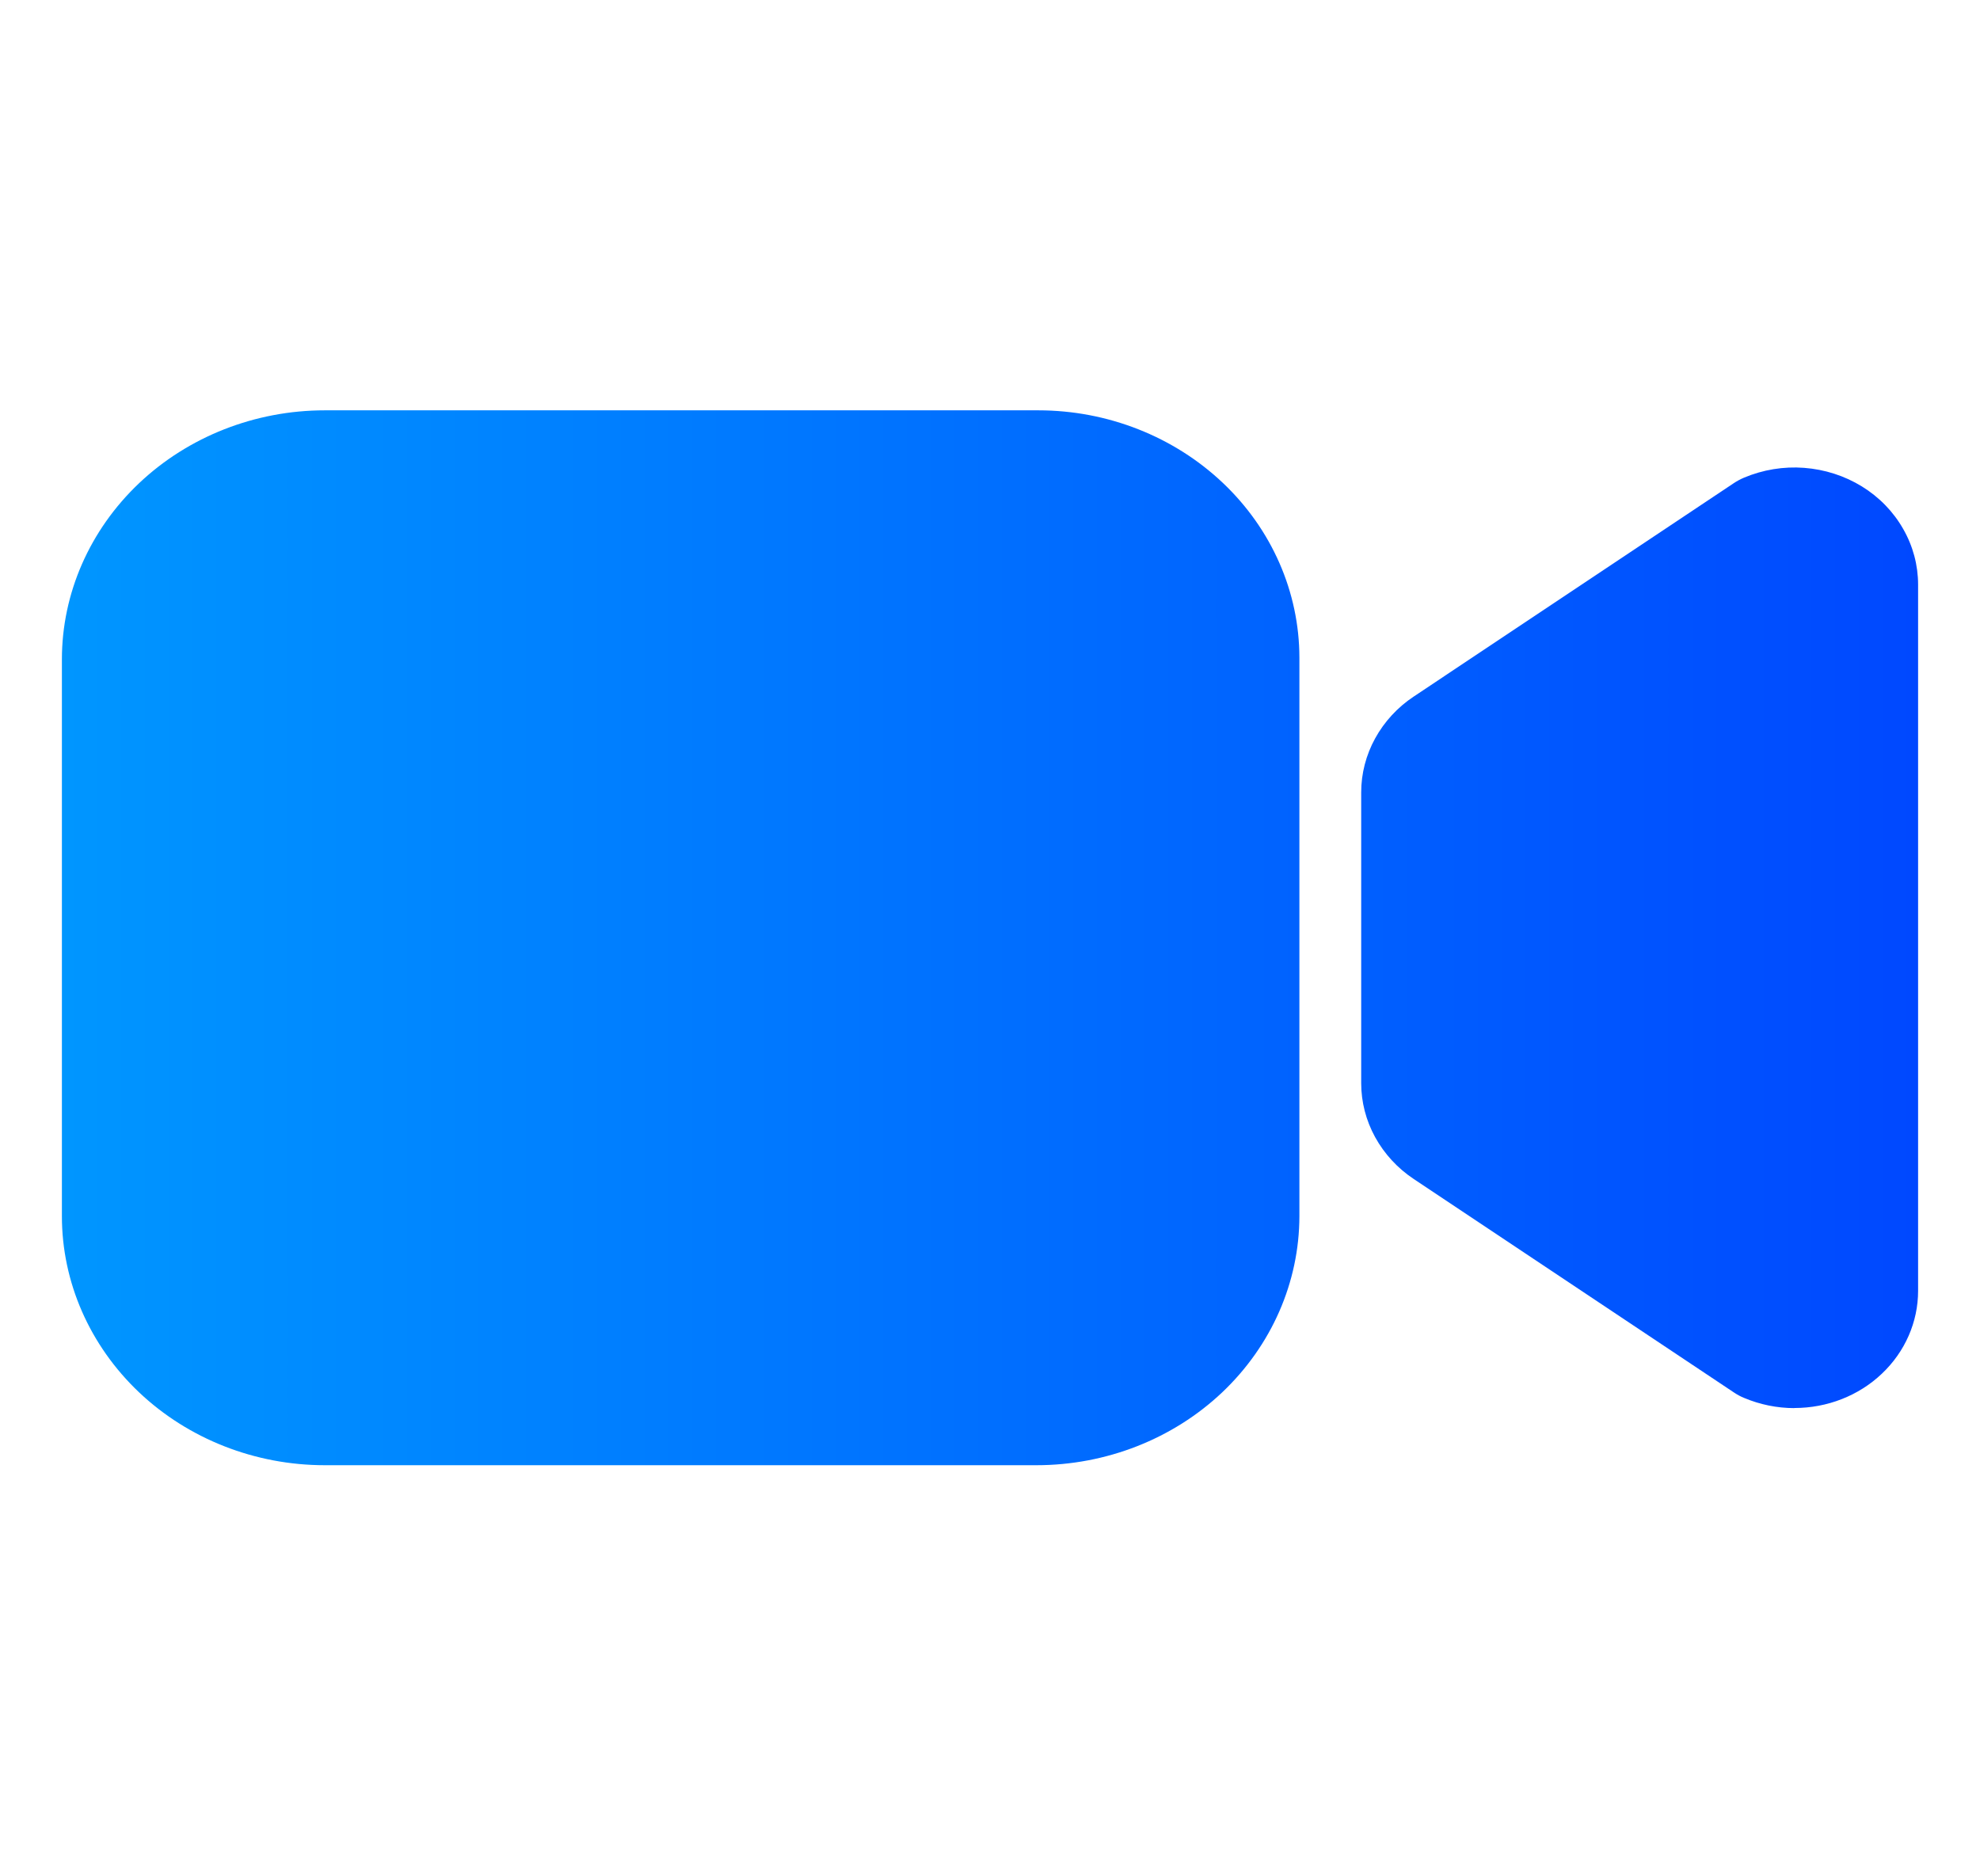
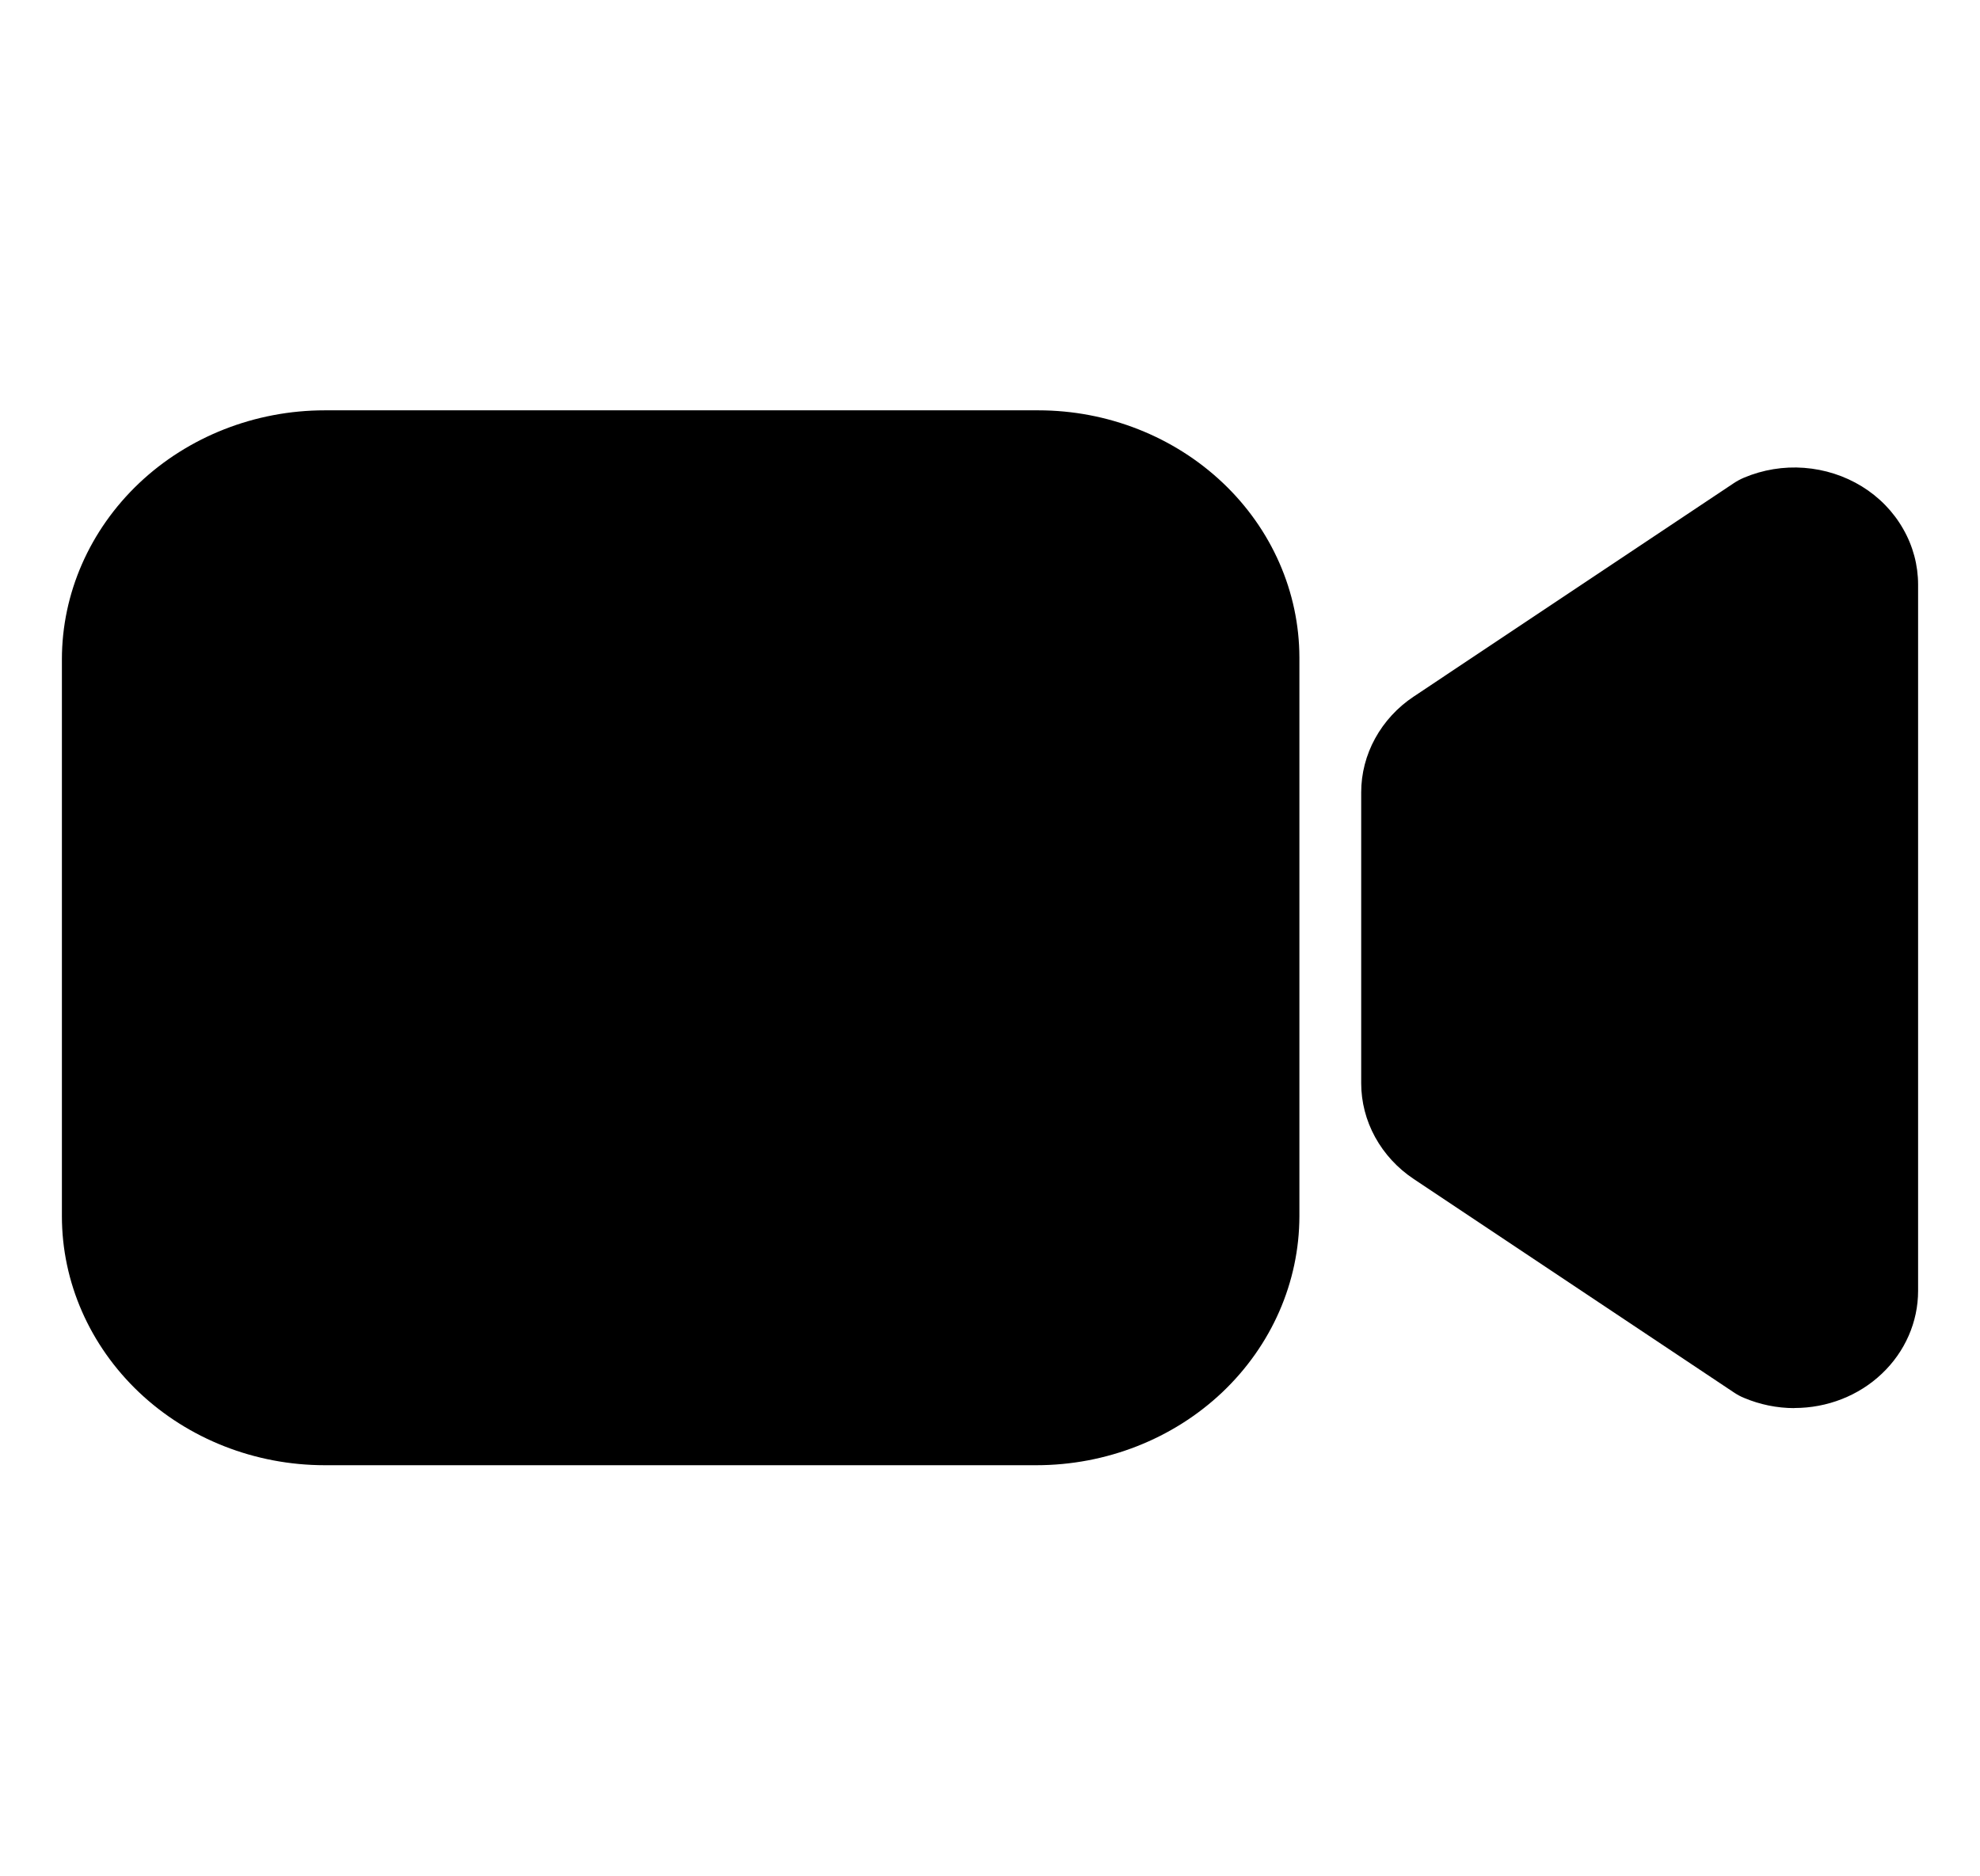
<svg xmlns="http://www.w3.org/2000/svg" width="19" height="18" viewBox="0 0 19 18" fill="none">
  <path d="M17.219 13.514C17.052 13.514 16.888 13.48 16.736 13.416C16.701 13.402 16.667 13.383 16.636 13.362L13.566 11.315C13.411 11.212 13.284 11.074 13.196 10.914C13.108 10.754 13.062 10.576 13.062 10.396V7.604C13.062 7.424 13.108 7.246 13.196 7.086C13.284 6.926 13.411 6.788 13.566 6.685L16.636 4.638C16.667 4.617 16.701 4.599 16.736 4.584C16.917 4.508 17.115 4.475 17.312 4.49C17.51 4.505 17.7 4.566 17.866 4.668C18.032 4.77 18.168 4.91 18.262 5.075C18.357 5.24 18.406 5.424 18.406 5.612V12.388C18.406 12.687 18.281 12.973 18.058 13.184C17.836 13.395 17.534 13.513 17.219 13.513V13.514ZM9.945 14.062H3.117C2.448 14.062 1.807 13.81 1.334 13.362C0.861 12.913 0.594 12.306 0.594 11.672V6.328C0.594 5.694 0.861 5.087 1.334 4.638C1.807 4.19 2.448 3.938 3.117 3.938H9.963C10.627 3.938 11.264 4.189 11.734 4.634C12.204 5.079 12.468 5.682 12.469 6.311V11.672C12.468 12.306 12.202 12.913 11.729 13.362C11.256 13.81 10.614 14.062 9.945 14.062Z" fill="url(#paint0_linear_2875_43291)" />
  <defs>
    <linearGradient id="paint0_linear_2875_43291" x1="0.594" y1="8.241" x2="18.406" y2="8.241" gradientUnits="userSpaceOnUse">
-       <stop stop-color="#0096FF" />
-       <stop offset="1" stop-color="#0048FF" />
+       <stop stopColor="#0096FF" />
+       <stop offset="1" stopColor="#0048FF" />
    </linearGradient>
  </defs>
</svg>
